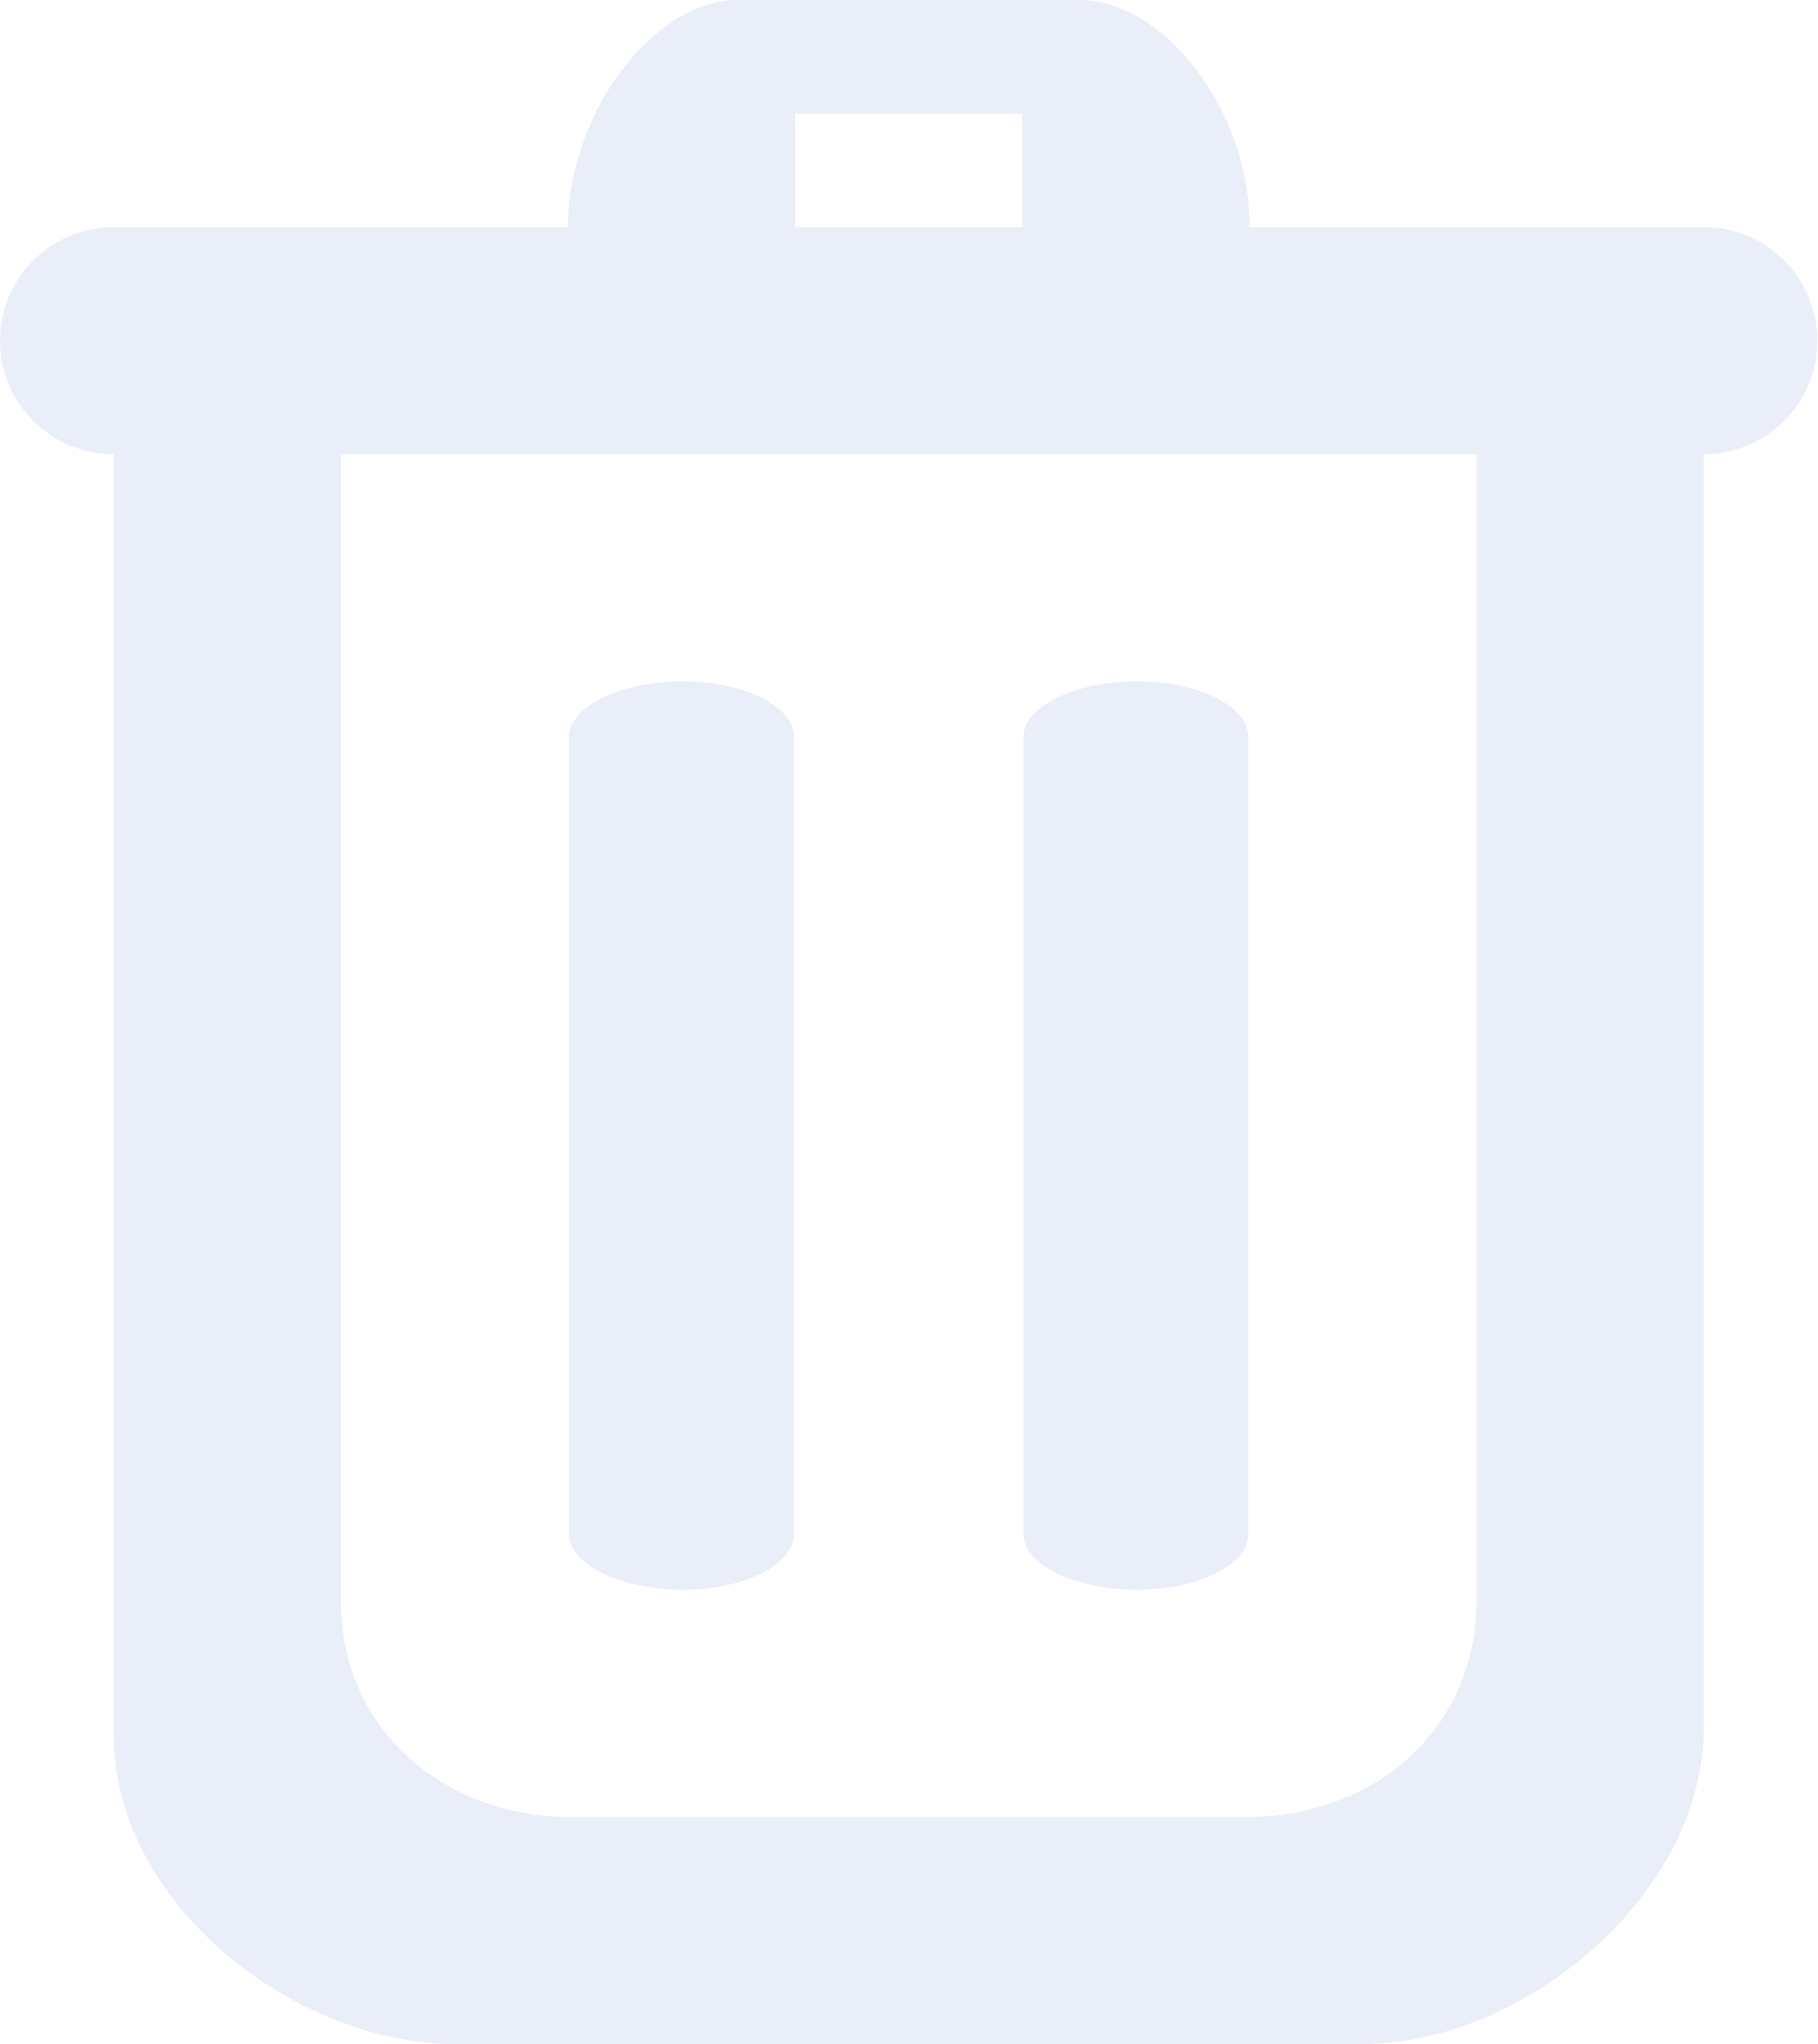
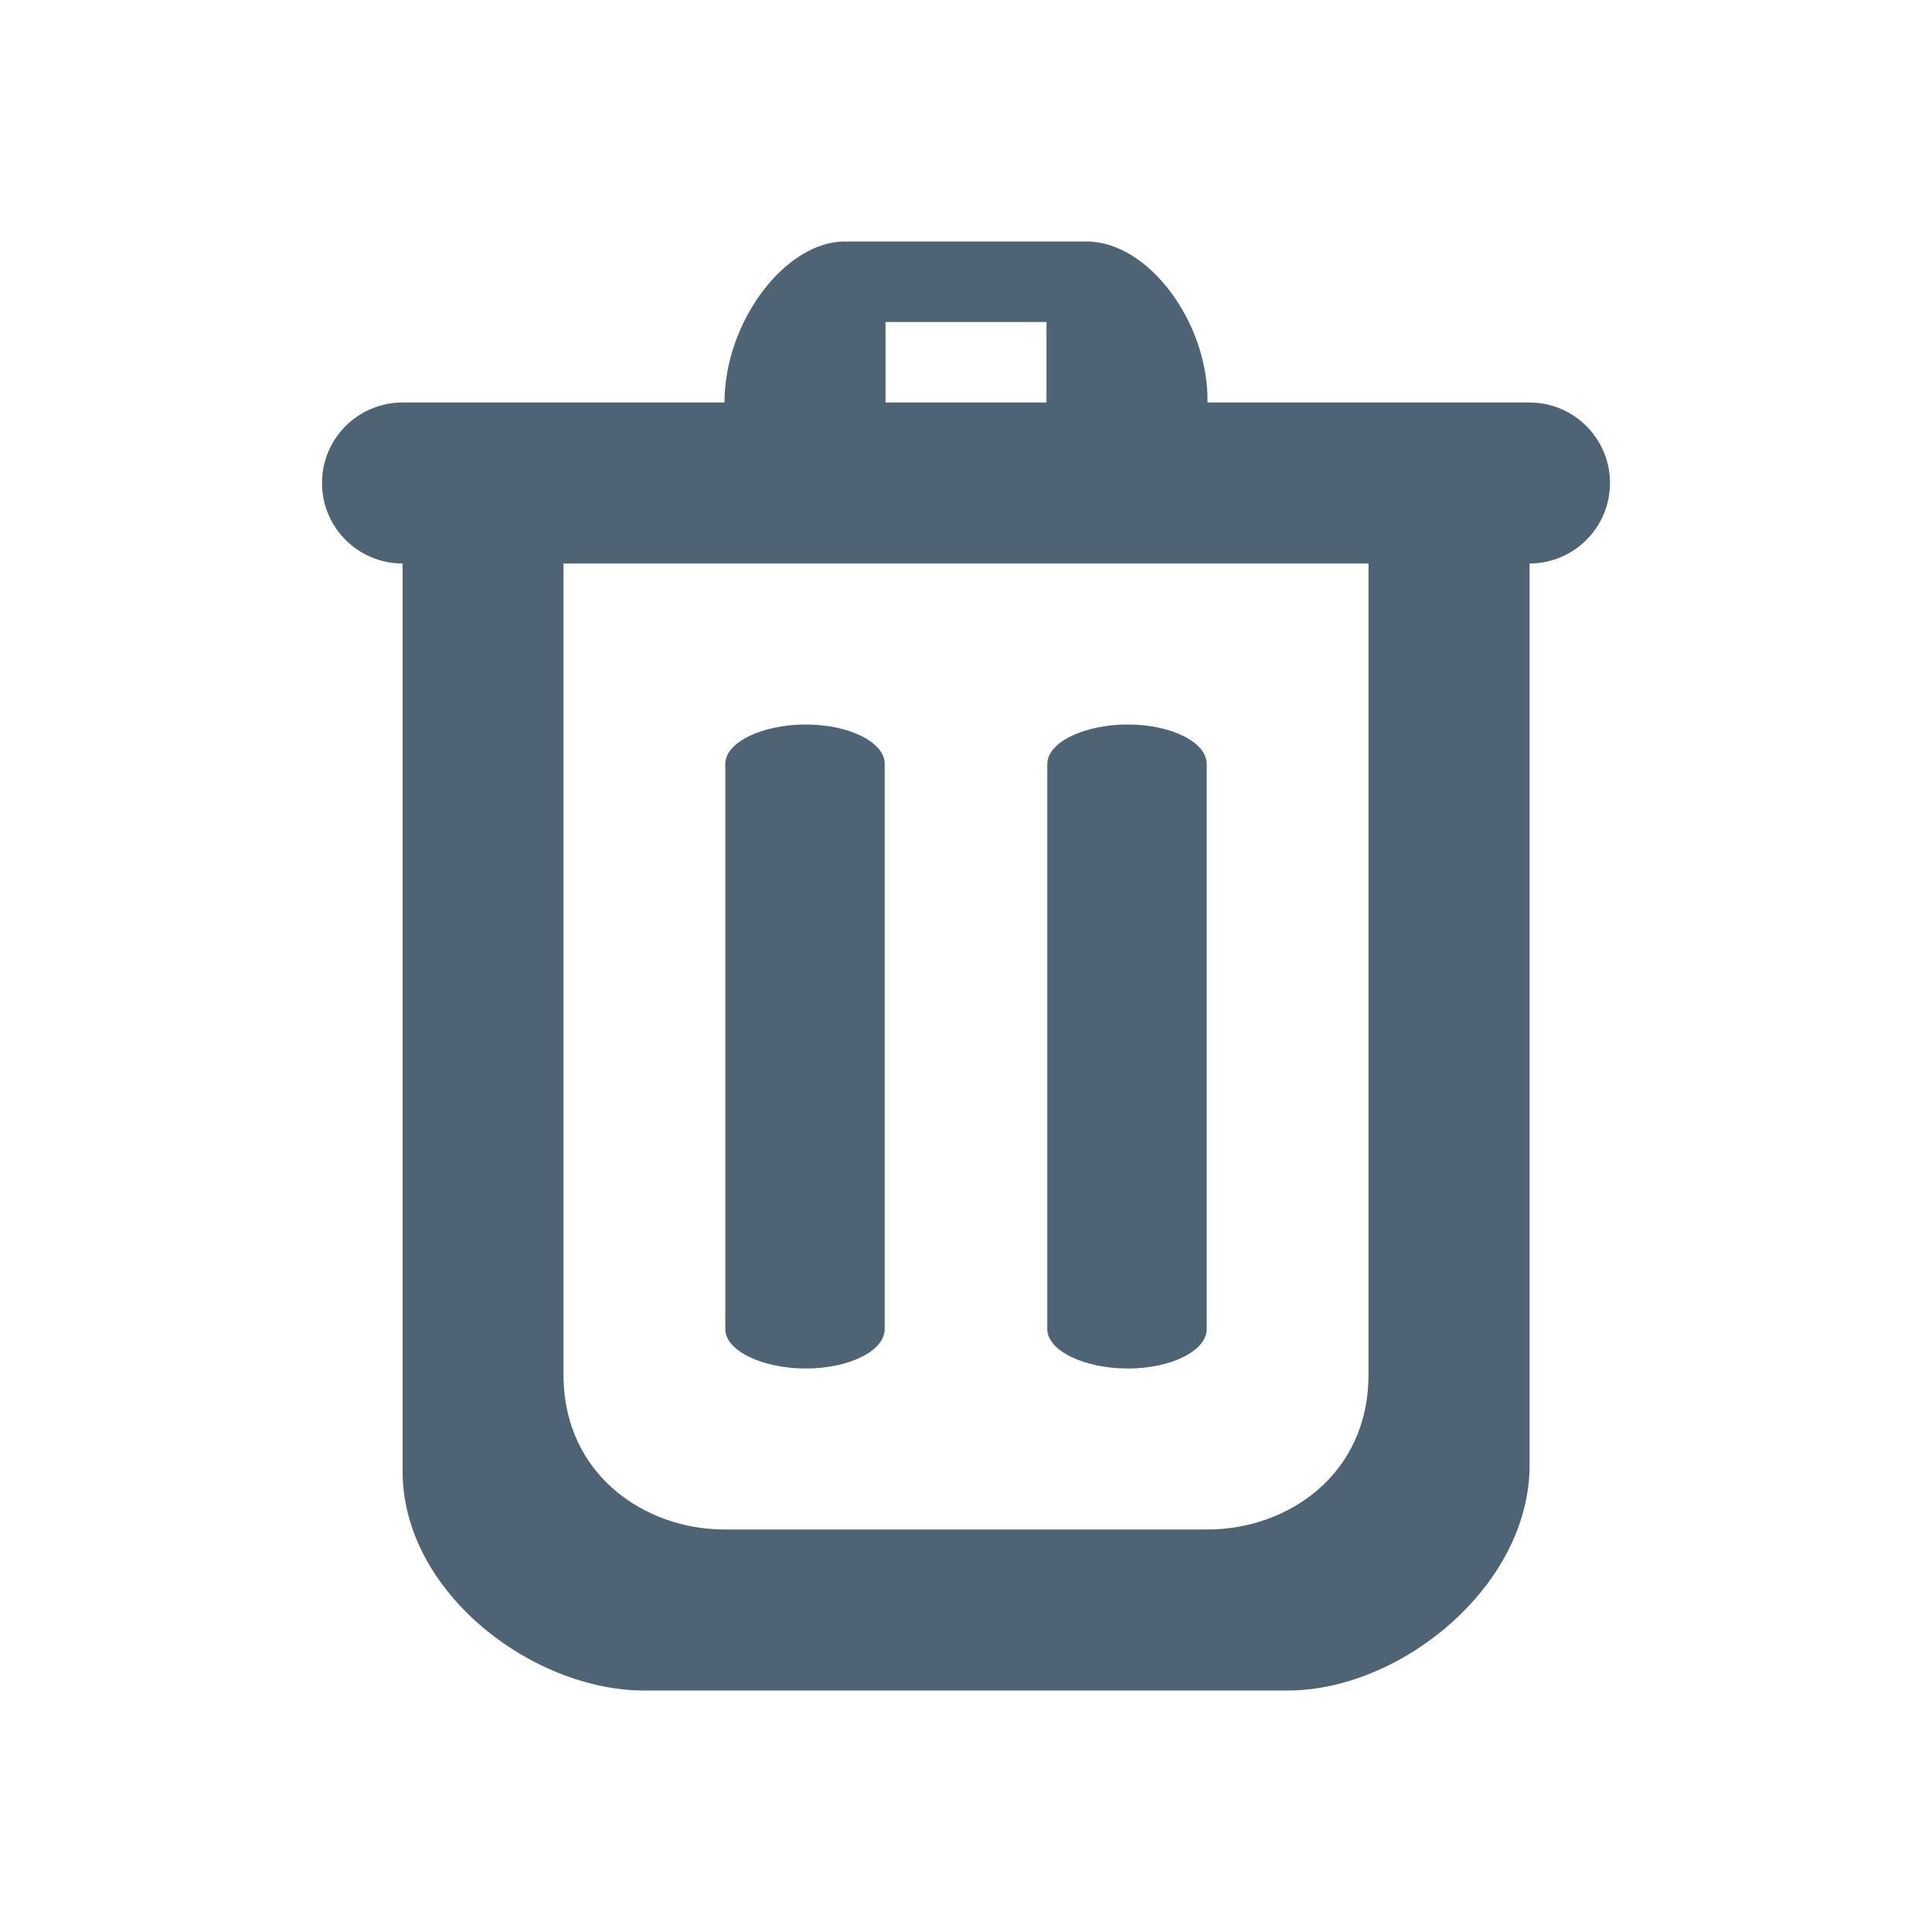
- <svg xmlns="http://www.w3.org/2000/svg" viewBox="0 0 16 18" fill="none">
-   <path fill-rule="evenodd" clip-rule="evenodd" d="M9.5 0C10.261 0 11.014 1 11 2H15C15.552 2 16 2.448 16 3C16 3.552 15.553 3.999 15.001 4H1.001V4H1C0.448 4 0 3.552 0 3C0 2.448 0.448 2 1 2H5C5 1 5.752 0 6.495 0L9.5 0ZM7 2H9V1H7V2ZM1.001 4V15.274C1.001 16.785 2.62 18 4.001 18H12.001C13.392 18 15.001 16.71 15.001 15.2V4L15 4H13V14.077C13 15.322 11.993 16 11 16H5C4.014 16 3 15.322 3 14.077V4H1.001ZM5.01 6.489C5.01 6.22 5.47 6 6.01 6C6.55 6 6.99 6.22 6.99 6.489V13.511C6.99 13.78 6.55 14 6.01 14C5.47 14 5.01 13.78 5.01 13.511V6.489ZM10.99 13.511V6.49C10.99 6.22 10.55 6 10.01 6C9.47 6 9.01 6.22 9.01 6.49V13.511C9.01 13.78 9.47 14 10.01 14C10.55 14 10.99 13.78 10.99 13.511Z" fill="#EAEEF8" />
+ <svg xmlns="http://www.w3.org/2000/svg" viewBox="0 0 24 24" fill="none">
+   <path fill-rule="evenodd" clip-rule="evenodd" d="M13.5 3C14.261 3 15.014 4 15 5H19C19.552 5 20 5.448 20 6C20 6.552 19.553 6.999 19.001 7H5.001V7H5C4.448 7 4 6.552 4 6C4 5.448 4.448 5 5 5H9C9 4 9.752 3 10.495 3L13.5 3ZM11 5H13V4H11V5ZM5.001 7V18.274C5.001 19.785 6.62 21 8.001 21H16.001C17.392 21 19.001 19.71 19.001 18.2V7L19 7H17V17.077C17 18.322 15.993 19 15 19H9C8.014 19 7 18.322 7 17.077V7H5.001ZM9.01 9.489C9.01 9.22 9.47 9 10.01 9C10.55 9 10.99 9.22 10.99 9.489V16.511C10.99 16.78 10.55 17 10.01 17C9.47 17 9.01 16.78 9.01 16.511V9.489ZM14.99 16.511V9.49C14.99 9.22 14.55 9 14.01 9C13.47 9 13.01 9.22 13.01 9.49V16.511C13.01 16.78 13.47 17 14.01 17C14.55 17 14.99 16.78 14.99 16.511Z" fill="#4E6474" />
</svg>
